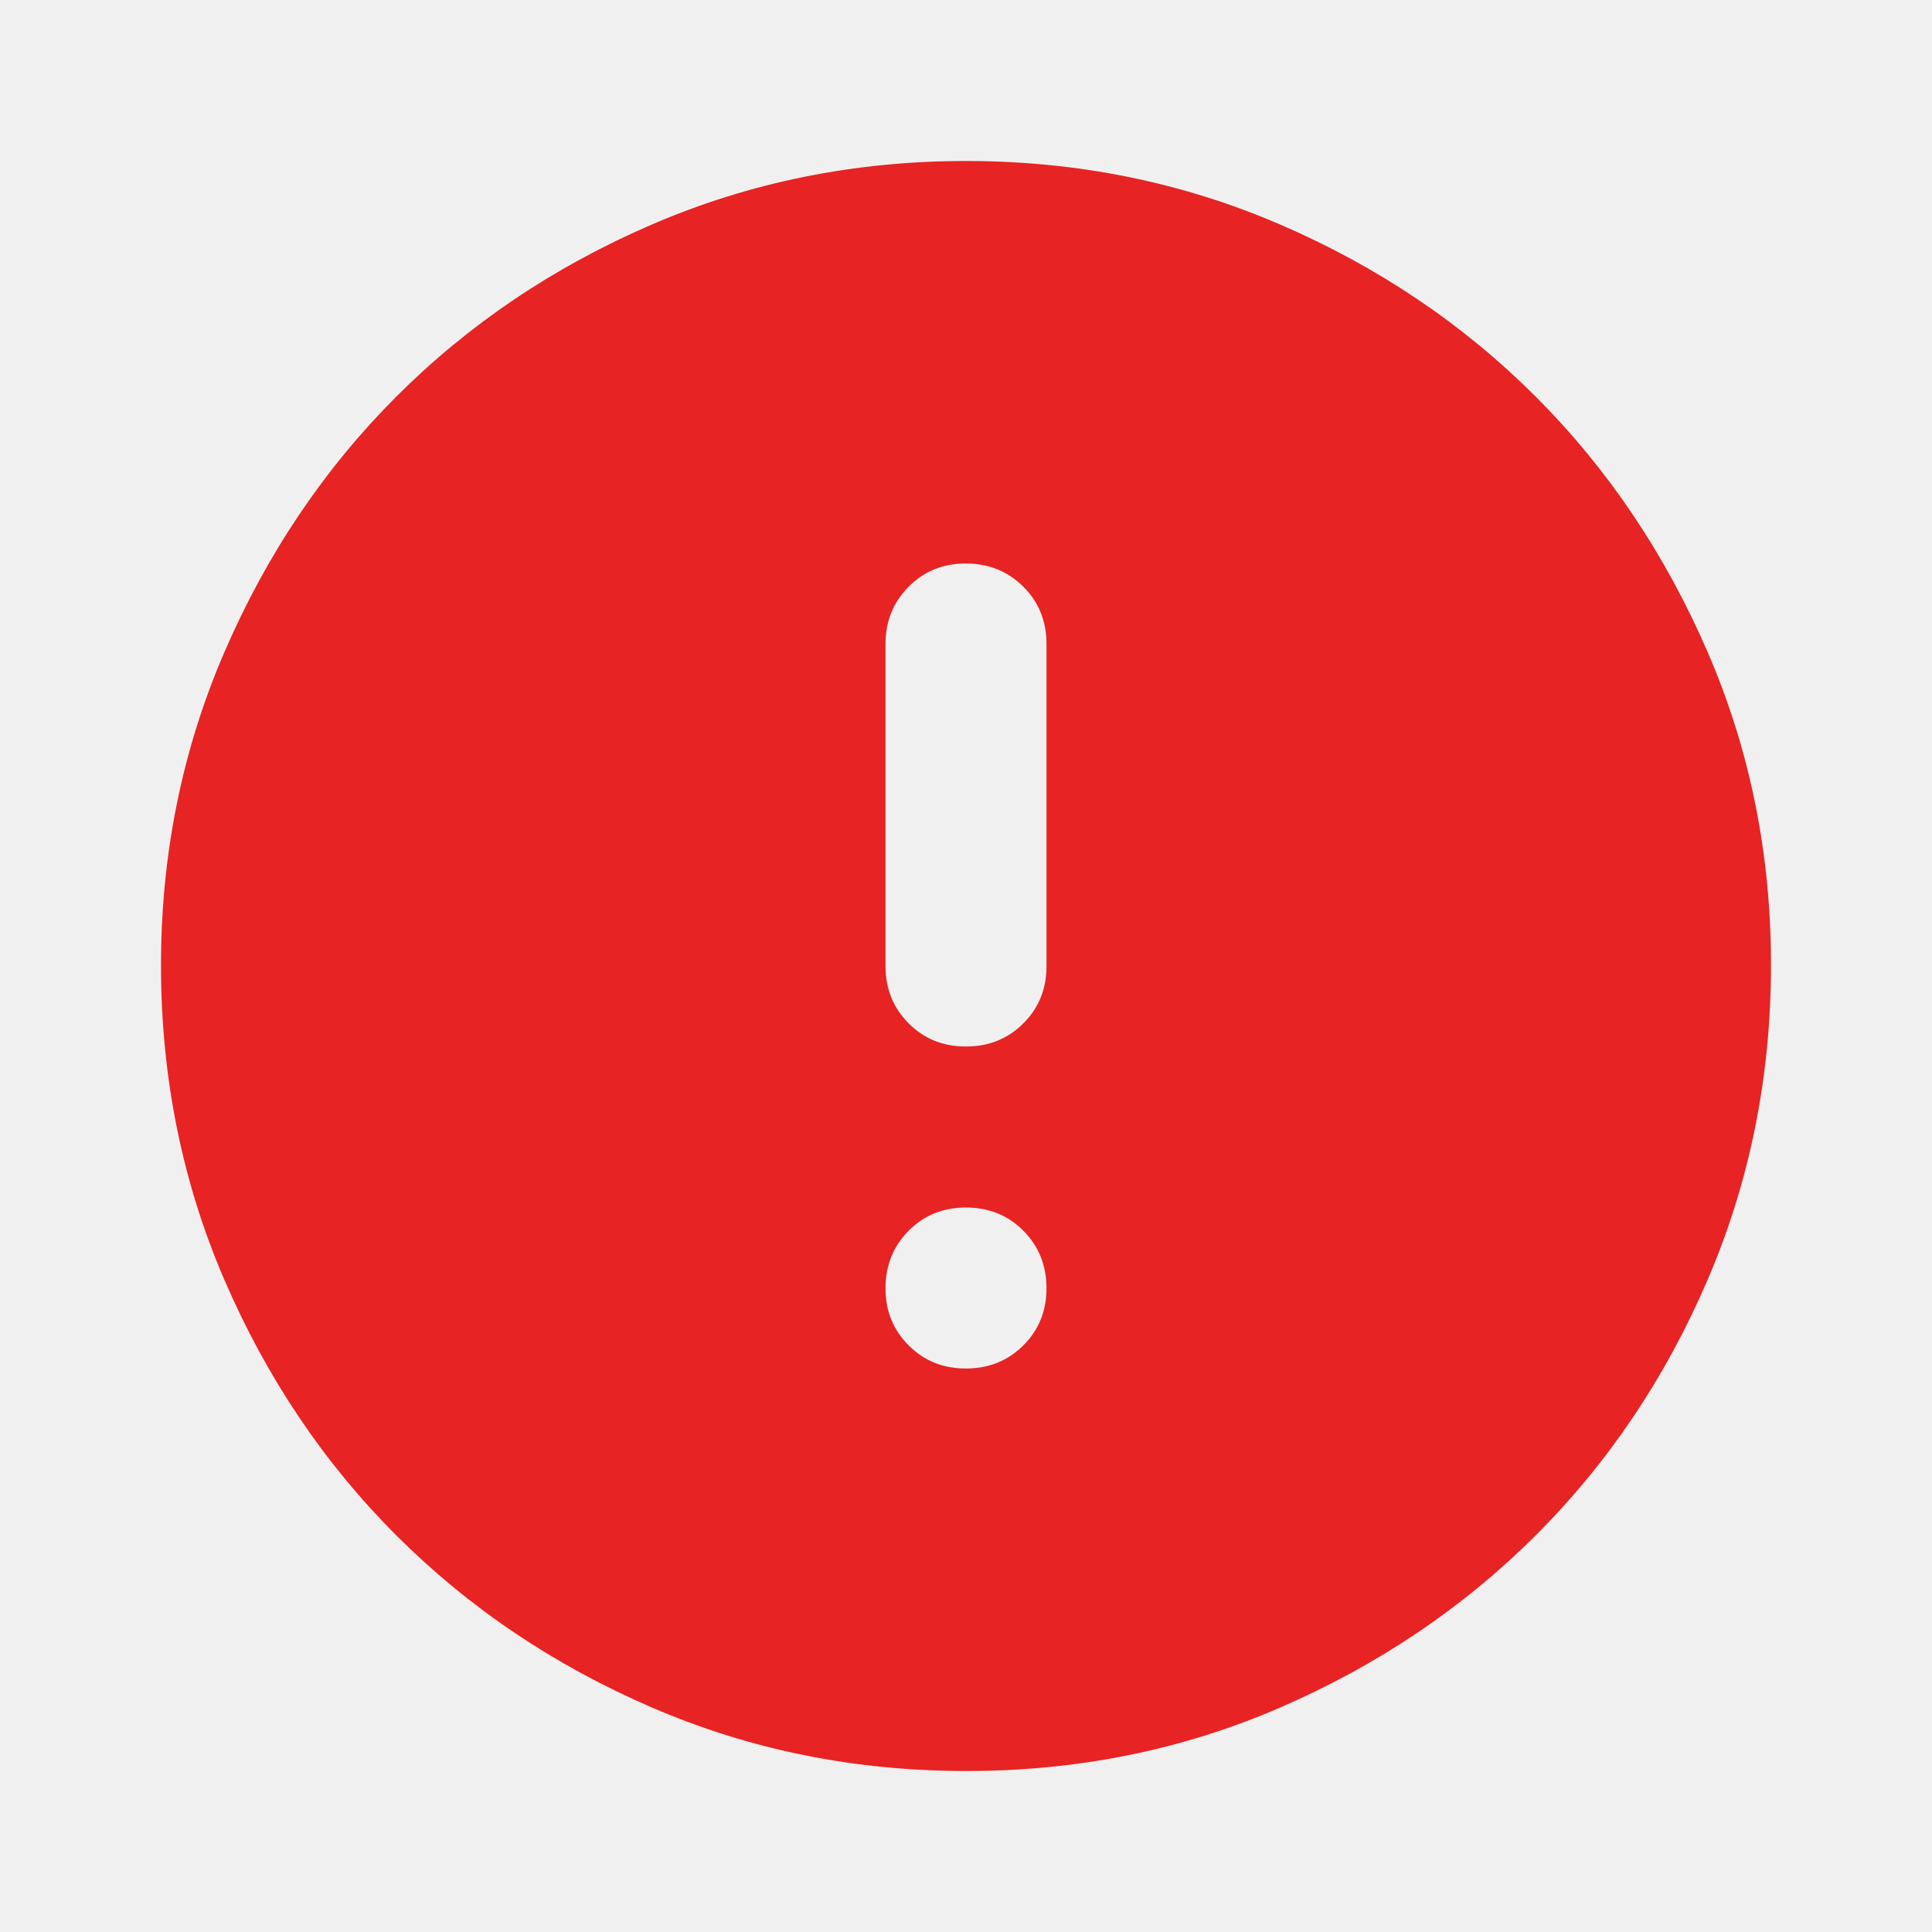
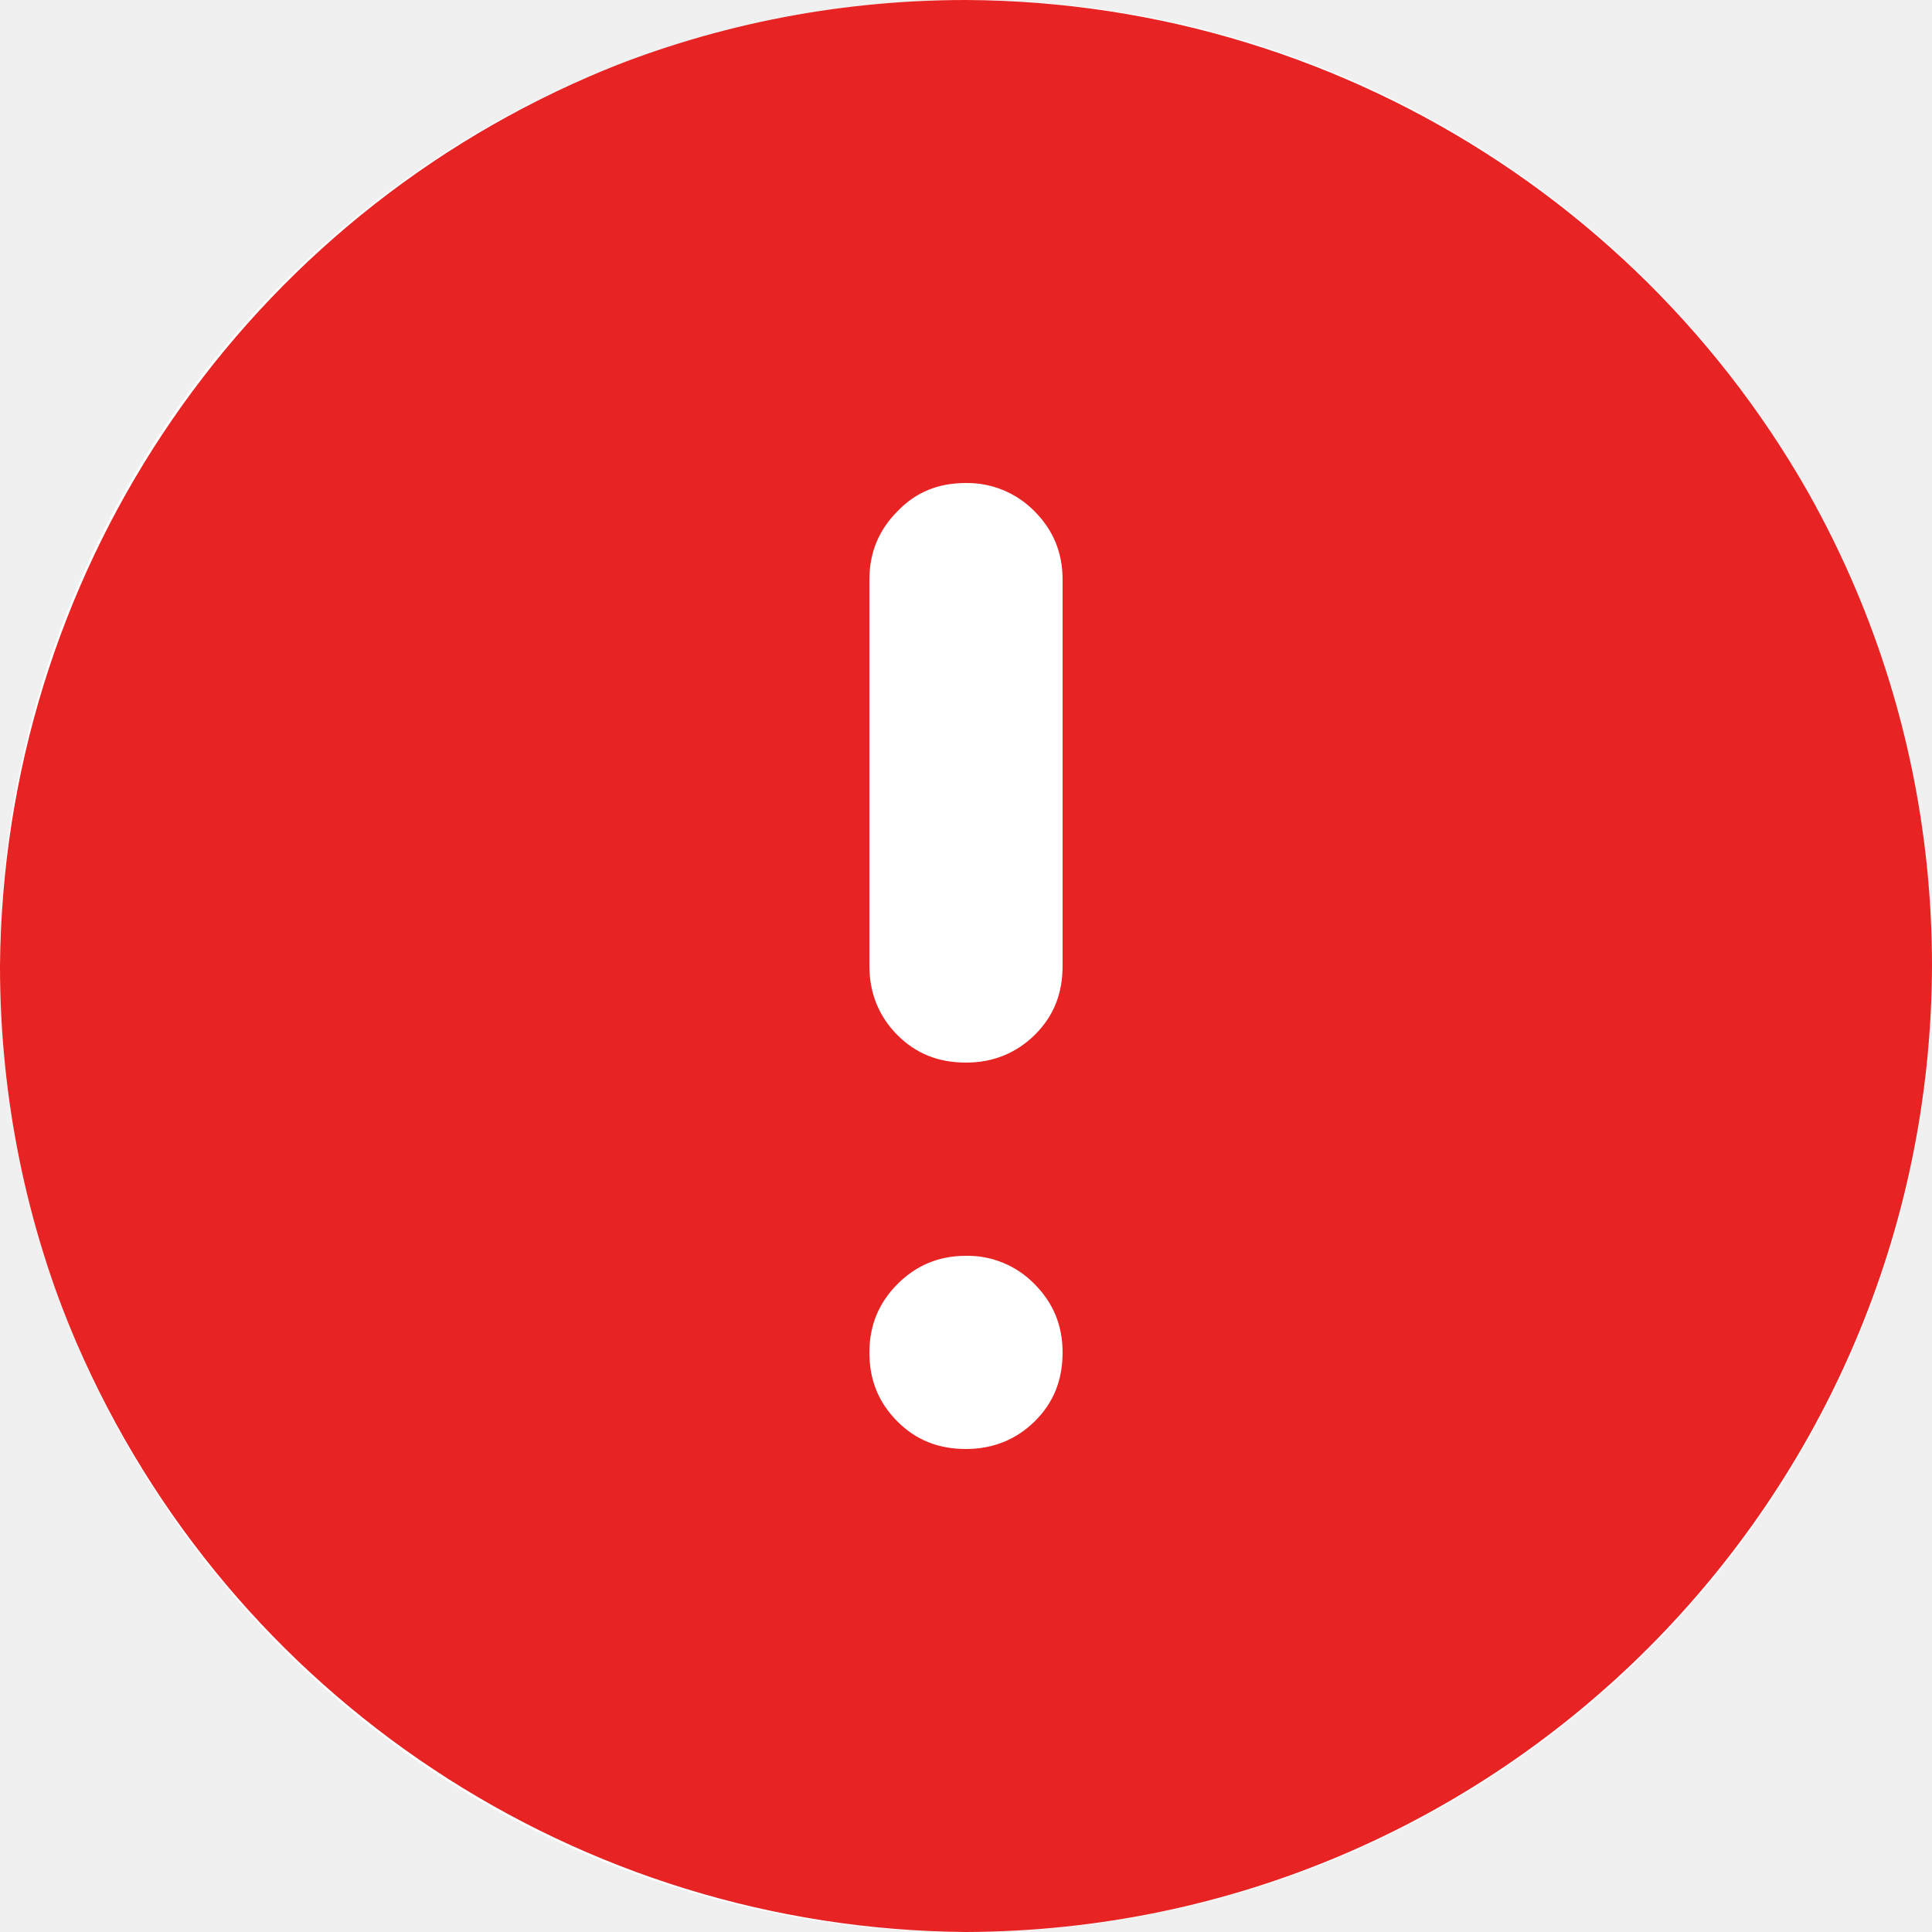
- <svg xmlns="http://www.w3.org/2000/svg" width="24" height="24" viewBox="0 0 24 24" fill="none">
-   <path d="M12 17C12.283 17 12.521 16.904 12.713 16.712C12.905 16.52 13.001 16.283 13 16C12.999 15.717 12.903 15.48 12.712 15.288C12.521 15.096 12.283 15 12 15C11.717 15 11.479 15.096 11.288 15.288C11.097 15.48 11.001 15.717 11 16C10.999 16.283 11.095 16.52 11.288 16.713C11.481 16.906 11.718 17.001 12 17ZM12 13C12.283 13 12.521 12.904 12.713 12.712C12.905 12.52 13.001 12.283 13 12V8C13 7.717 12.904 7.479 12.712 7.288C12.52 7.097 12.283 7.001 12 7C11.717 6.999 11.48 7.095 11.288 7.288C11.096 7.481 11 7.718 11 8V12C11 12.283 11.096 12.521 11.288 12.713C11.48 12.905 11.717 13.001 12 13ZM12 22C10.617 22 9.317 21.737 8.1 21.212C6.883 20.687 5.825 19.974 4.925 19.075C4.025 18.176 3.313 17.117 2.788 15.9C2.263 14.683 2.001 13.383 2 12C1.999 10.617 2.262 9.317 2.788 8.1C3.314 6.883 4.026 5.824 4.925 4.925C5.824 4.026 6.882 3.313 8.1 2.788C9.318 2.263 10.618 2 12 2C13.382 2 14.682 2.263 15.9 2.788C17.118 3.313 18.176 4.026 19.075 4.925C19.974 5.824 20.686 6.883 21.213 8.1C21.74 9.317 22.002 10.617 22 12C21.998 13.383 21.735 14.683 21.212 15.9C20.689 17.117 19.976 18.176 19.075 19.075C18.174 19.974 17.115 20.687 15.9 21.213C14.685 21.739 13.385 22.001 12 22Z" fill="#E72323" />
+ <svg xmlns="http://www.w3.org/2000/svg" width="24" height="24" fill="none">
+   <g clip-path="url(#a)">
+     <rect width="24" height="24" fill="#fff" rx="12" />
+     <path fill="#E72323" d="M12 18c.34 0 .63-.12.86-.35.23-.23.34-.51.34-.85 0-.34-.12-.62-.35-.85a1.16 1.16 0 0 0-.85-.35c-.34 0-.62.12-.85.35-.23.23-.35.51-.35.85 0 .34.11.62.35.86.23.23.51.34.85.34Zm0-4.8c.34 0 .63-.12.86-.35.23-.23.34-.51.34-.85V7.2c0-.34-.12-.62-.35-.85A1.17 1.17 0 0 0 12 6c-.34 0-.62.11-.85.35-.23.23-.35.51-.35.85V12c0 .34.12.63.35.86.23.23.51.34.85.34ZM12 24A12.14 12.14 0 0 1 .95 16.68 11.71 11.71 0 0 1 0 12 12.15 12.15 0 0 1 7.32.95C8.78.32 10.34 0 12 0a12.1 12.1 0 0 1 11.06 7.32c.63 1.46.94 3.02.94 4.68a12.04 12.04 0 0 1-12 12Z" />
+   </g>
+   <defs>
+     <clipPath id="a">
+       <rect width="24" height="24" fill="#fff" rx="12" />
+     </clipPath>
+   </defs>
</svg>
